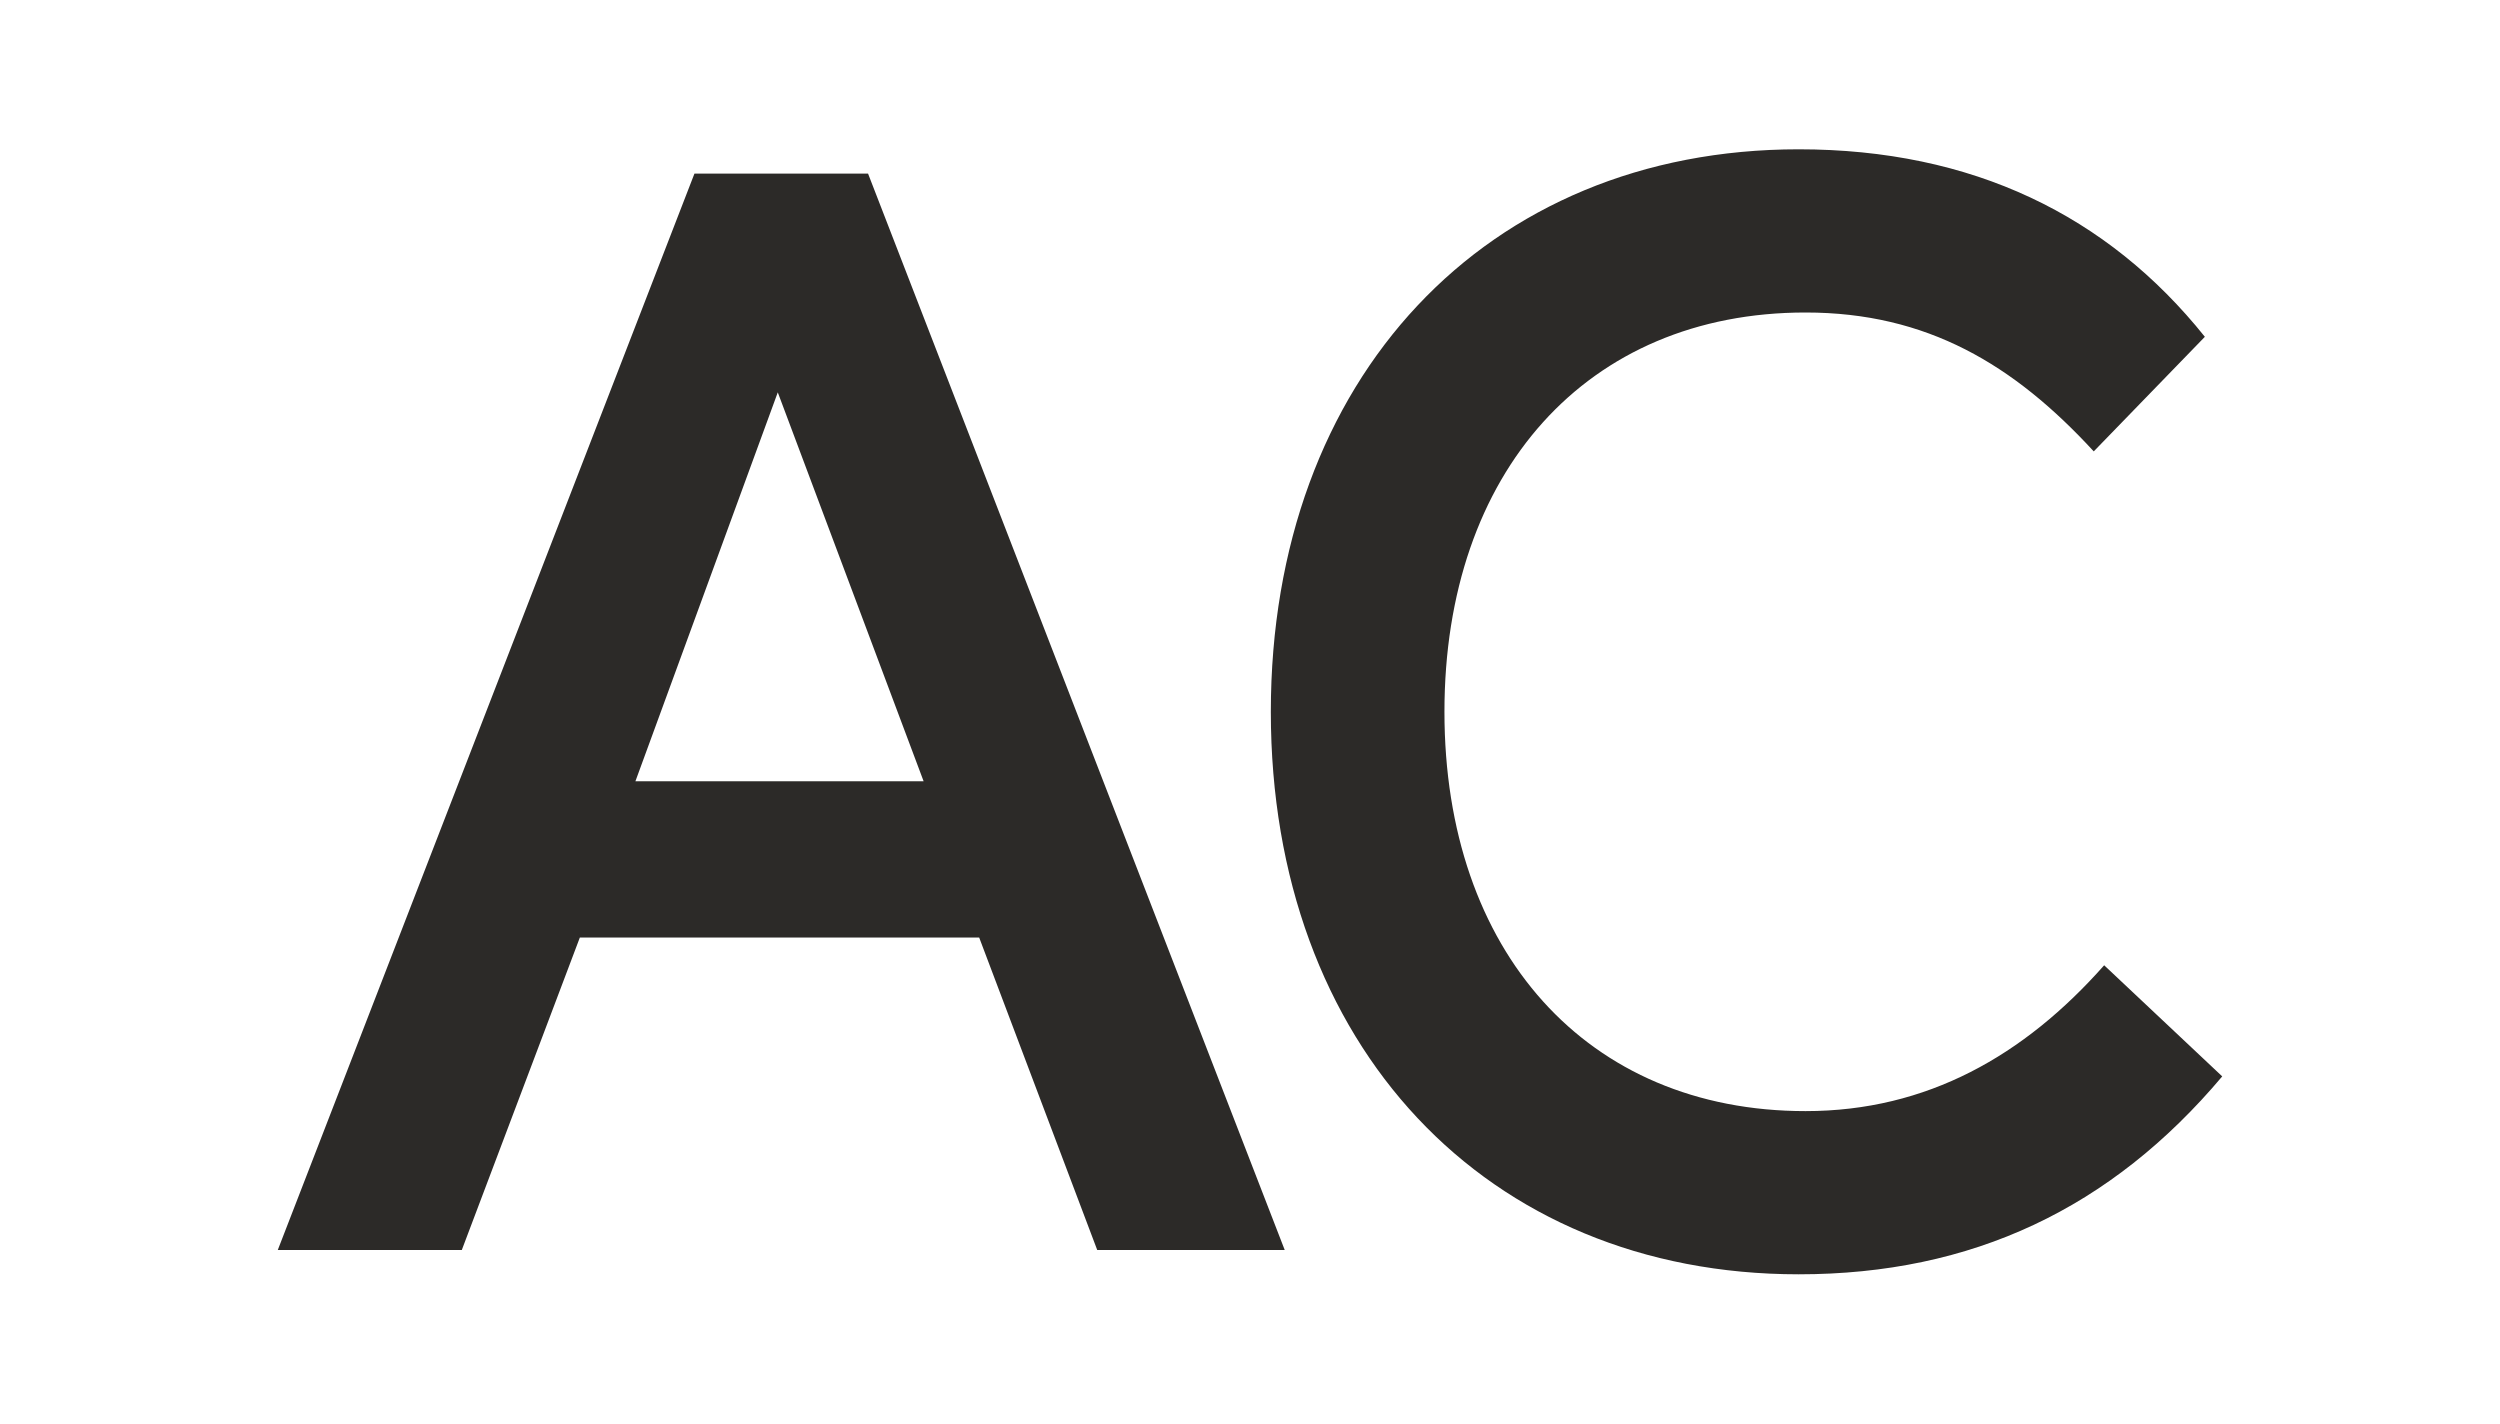
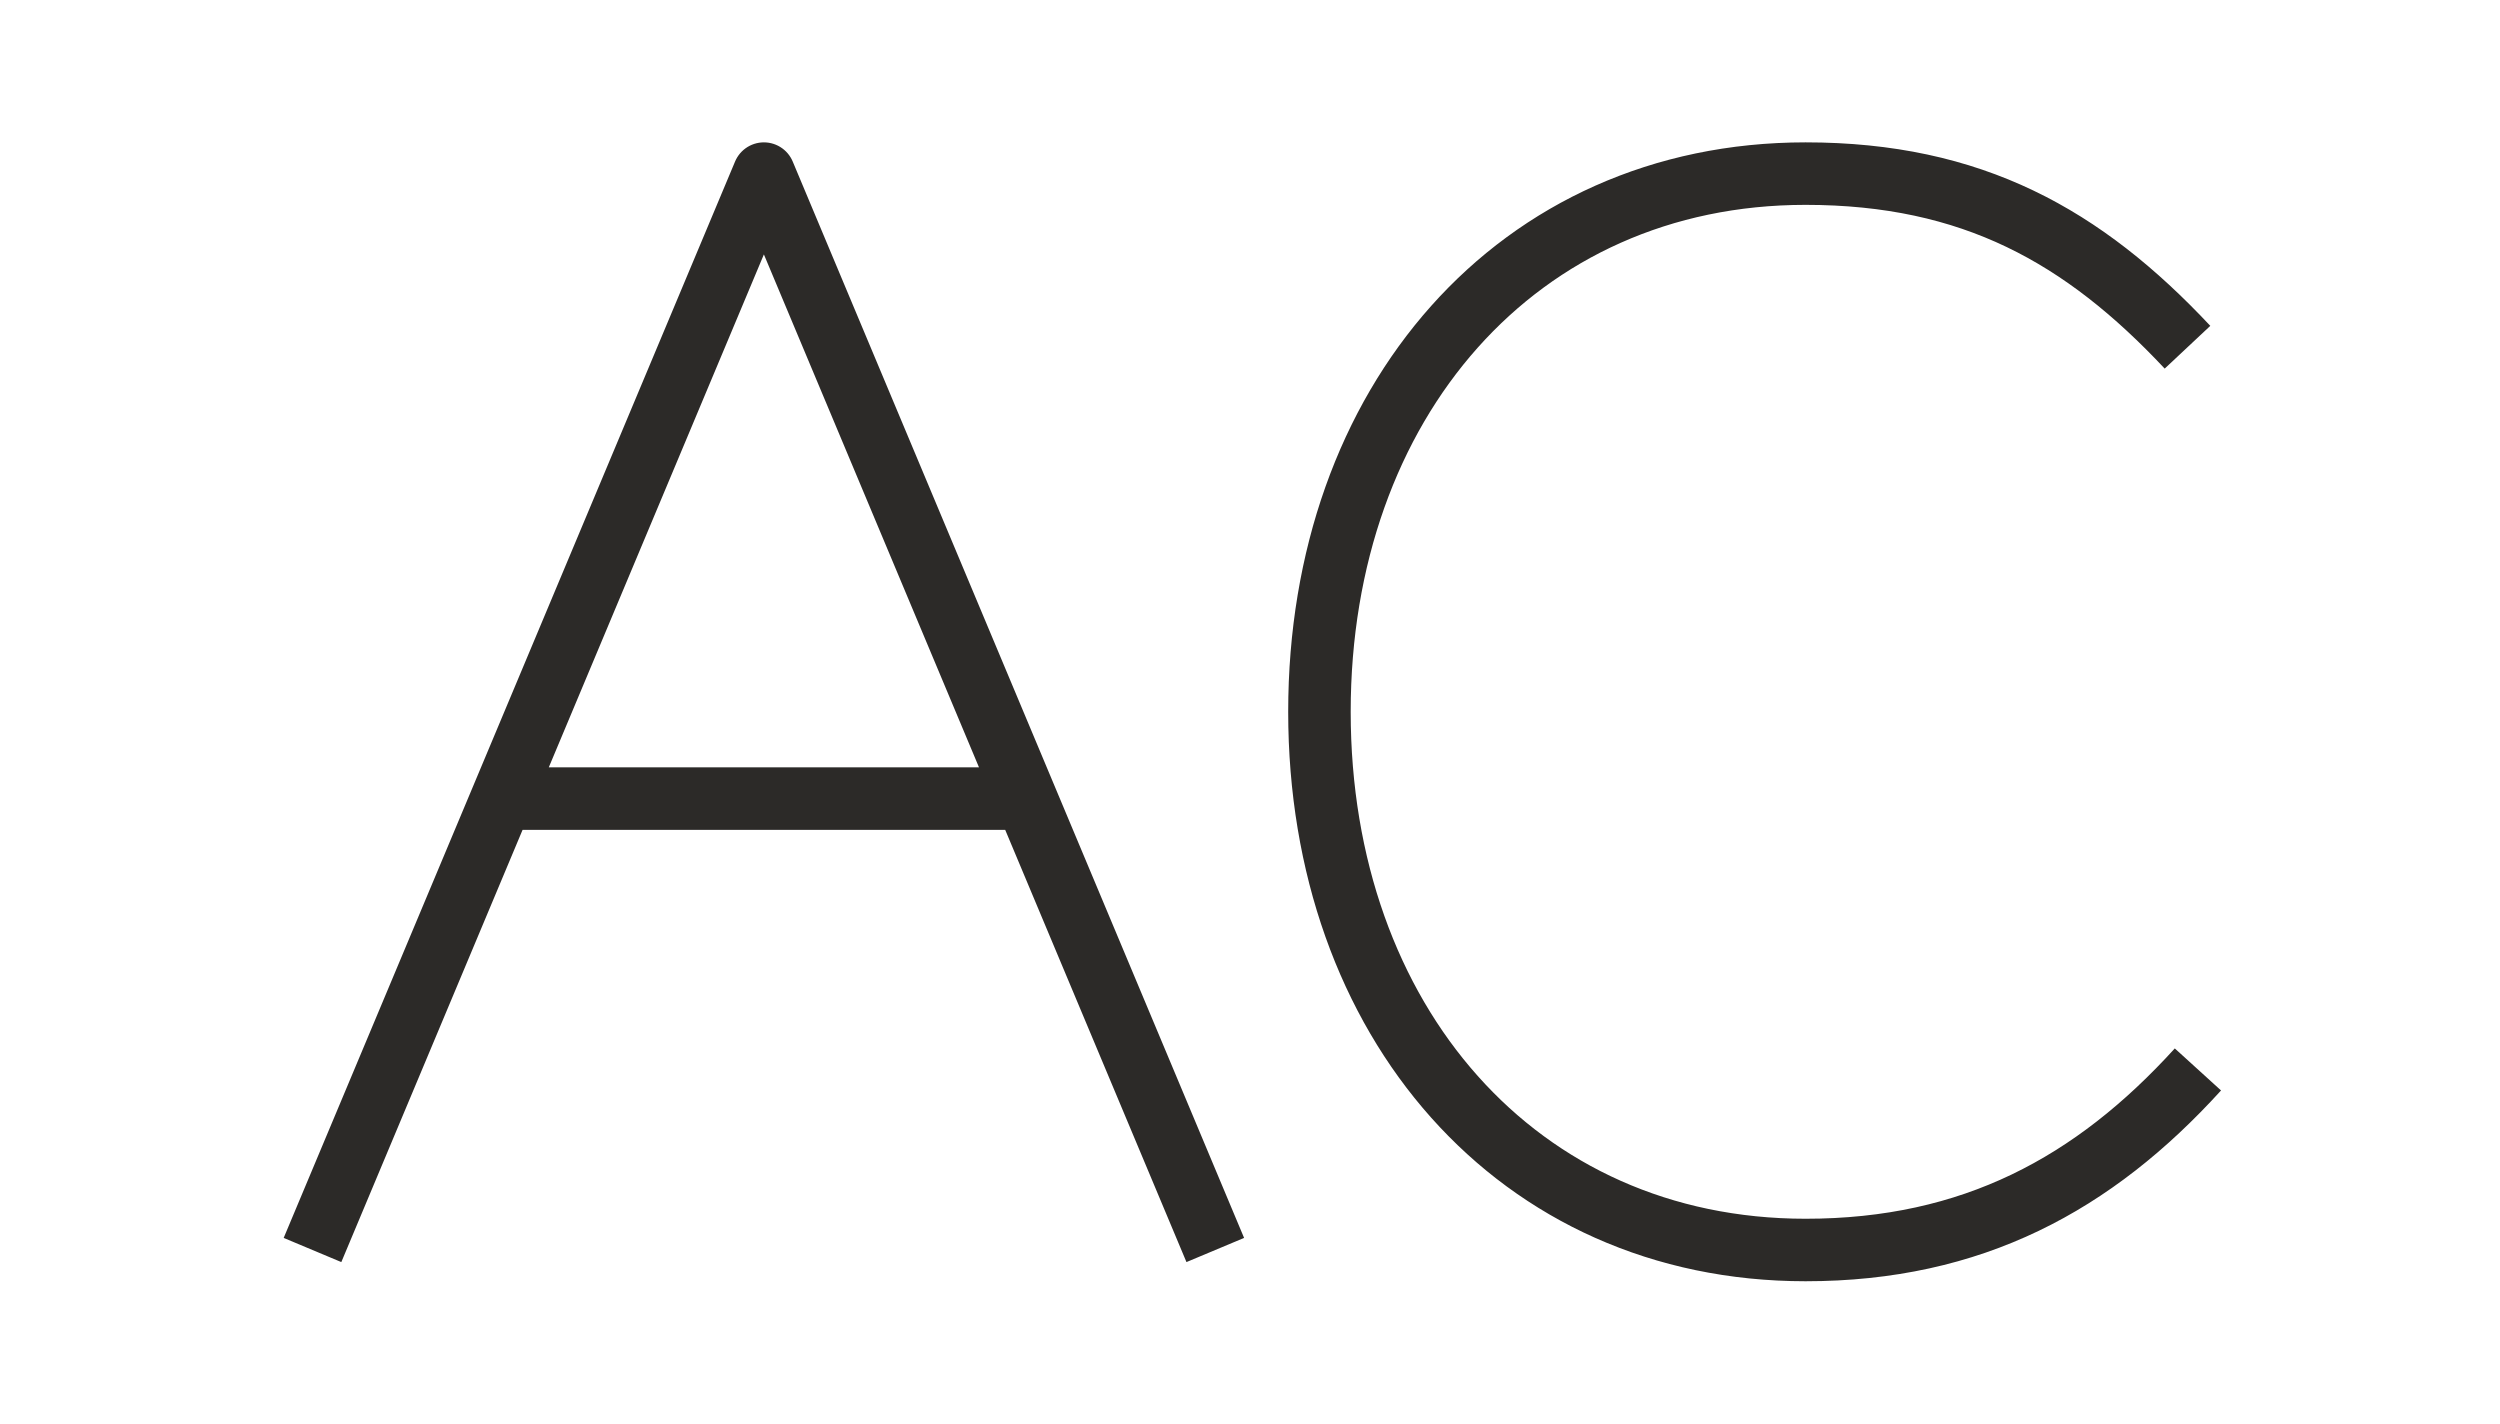
- <svg xmlns="http://www.w3.org/2000/svg" viewBox="-8 -4 72 41" fill="#2c2a28">
-   <path d="M0 32 12 1H17L29 32H23.6L20.2 23H8.7L5.3 32ZM10.3 18.5H18.6L14.4 7.3ZM55.5 5.7 52.3 9C50 6.5 47.5 5 44 5 37.7 5 33.6 9.6 33.6 16.5S37.7 28 44 28C47.5 28 50.3 26.4 52.6 23.8L56 27C52.8 30.8 48.8 32.7 43.8 32.7 34.8 32.7 28.6 26.1 28.6 16.5S34.8.3 43.8.3C48.8.3 52.7 2.2 55.5 5.7Z" />
+ <svg xmlns="http://www.w3.org/2000/svg" viewBox="-8 -4 72 41" color="#2c2a28">
+   <path d="M1 32 14 1 27 32 M6.5 19H21.5 M55 6C52 2.8 48.8 1 44 1 35.7 1 30 7.6 30 16.5S35.7 32 44 32C48.8 32 52.3 30.1 55.3 26.8" fill="none" stroke="currentColor" stroke-width="1.8" stroke-linejoin="round" />
</svg>
